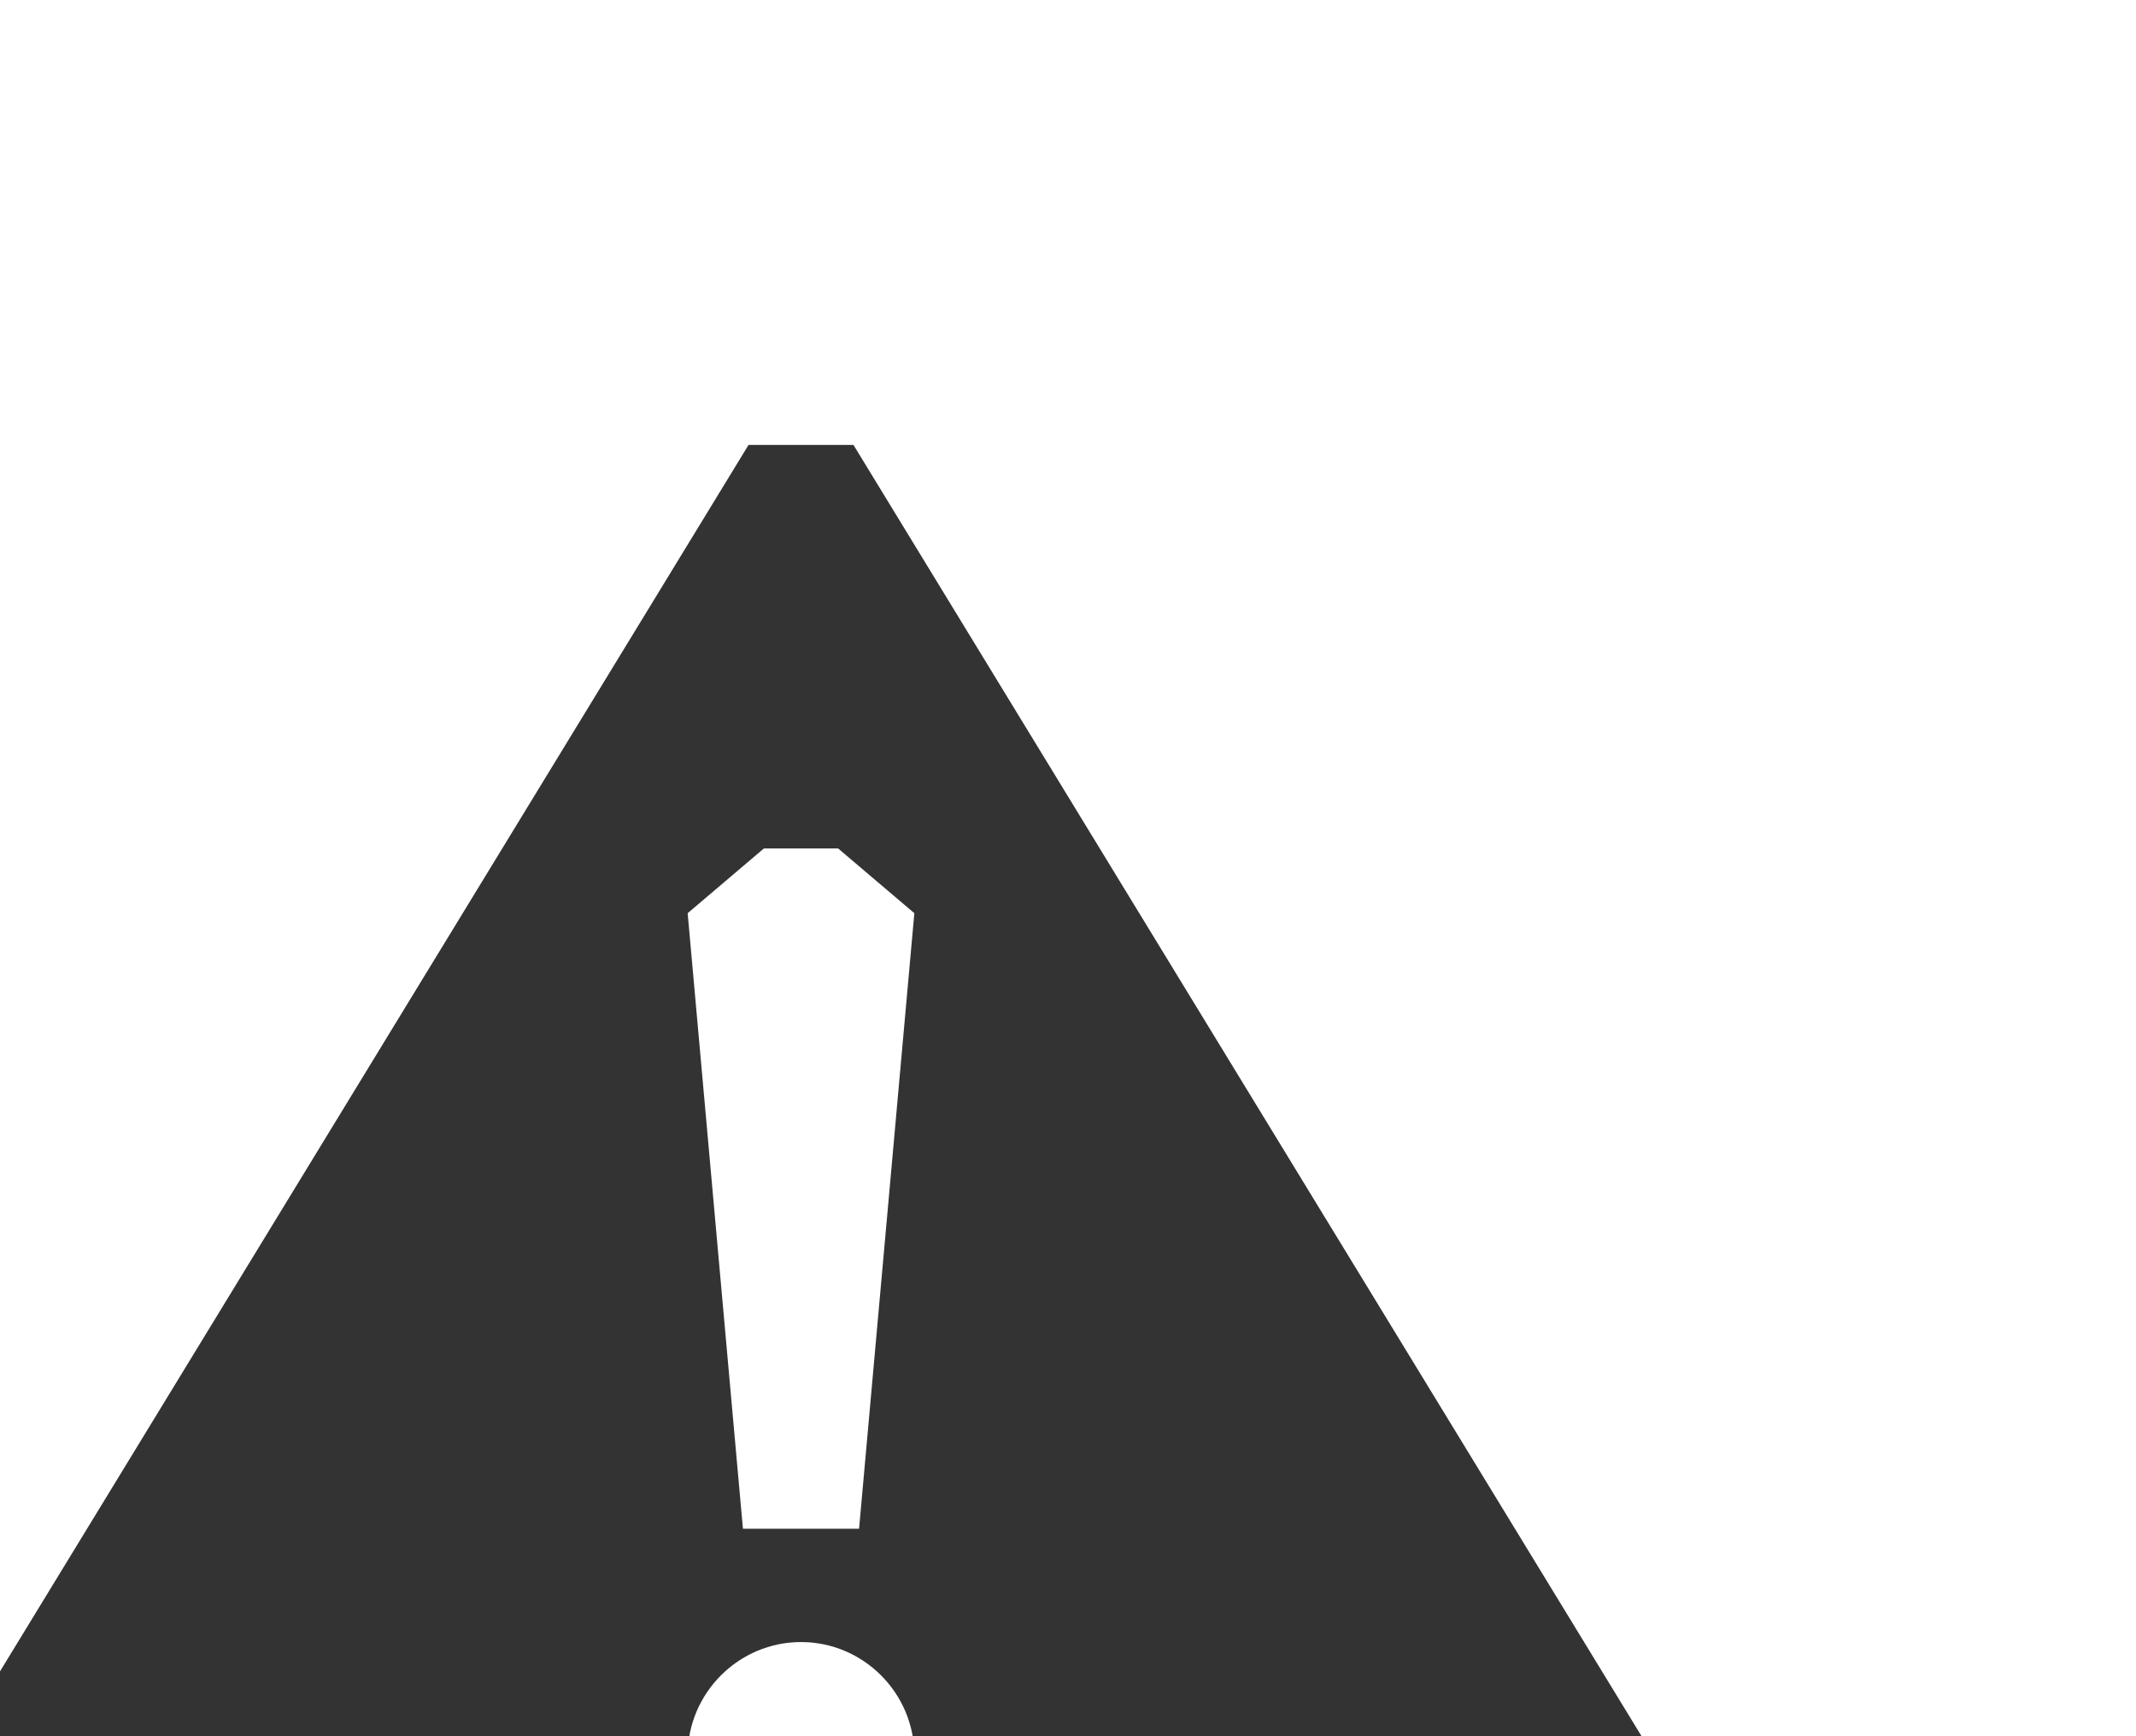
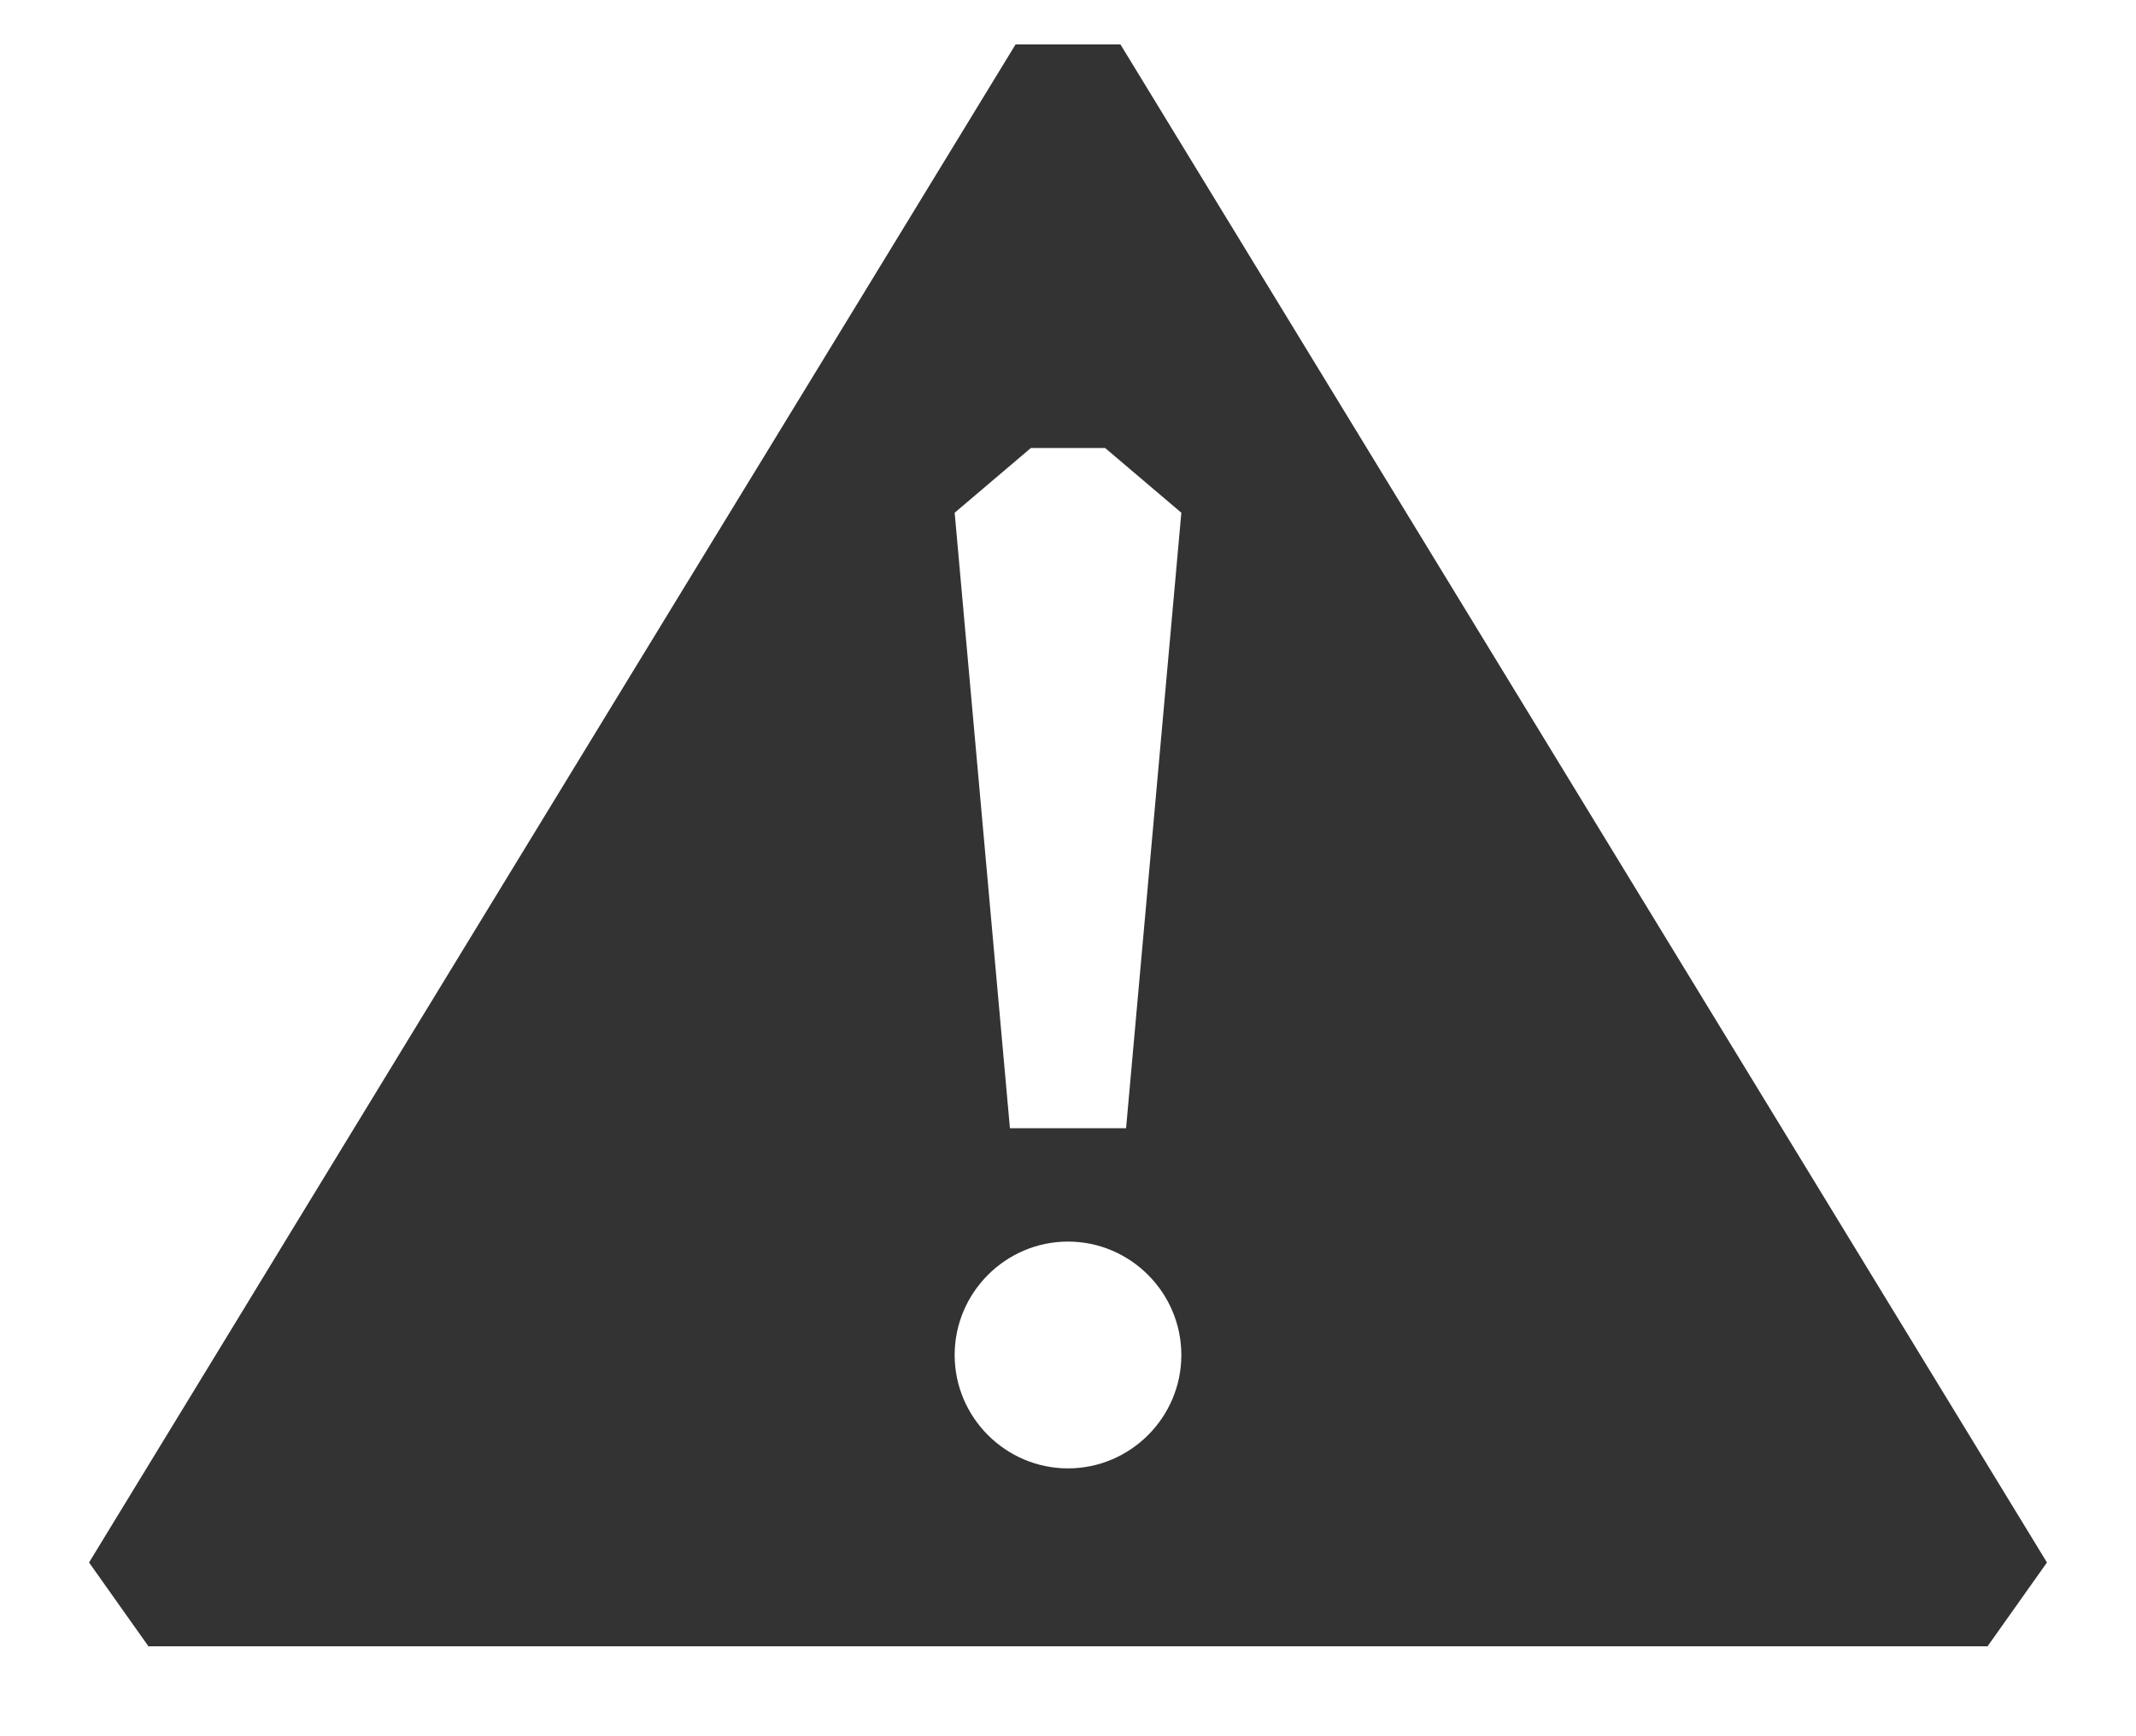
- <svg xmlns="http://www.w3.org/2000/svg" width="16" height="13" viewBox="2 -3 16 13" fill="none">
+ <svg xmlns="http://www.w3.org/2000/svg" width="16" height="13" viewBox="0 0 16 13" fill="none">
  <path fill-rule="evenodd" clip-rule="evenodd" d="M7.607 0.333L0.667 11.705L1.112 12.333H14.888L15.333 11.705L8.393 0.333H7.607ZM7.565 8.452H8.435L8.849 3.841L8.278 3.356H7.722L7.151 3.841L7.565 8.452ZM8 9.301C8.467 9.301 8.849 9.683 8.849 10.151C8.849 10.618 8.467 11 8 11C7.533 11 7.151 10.618 7.151 10.151C7.151 9.683 7.533 9.301 8 9.301Z" fill="#333333" />
</svg>
